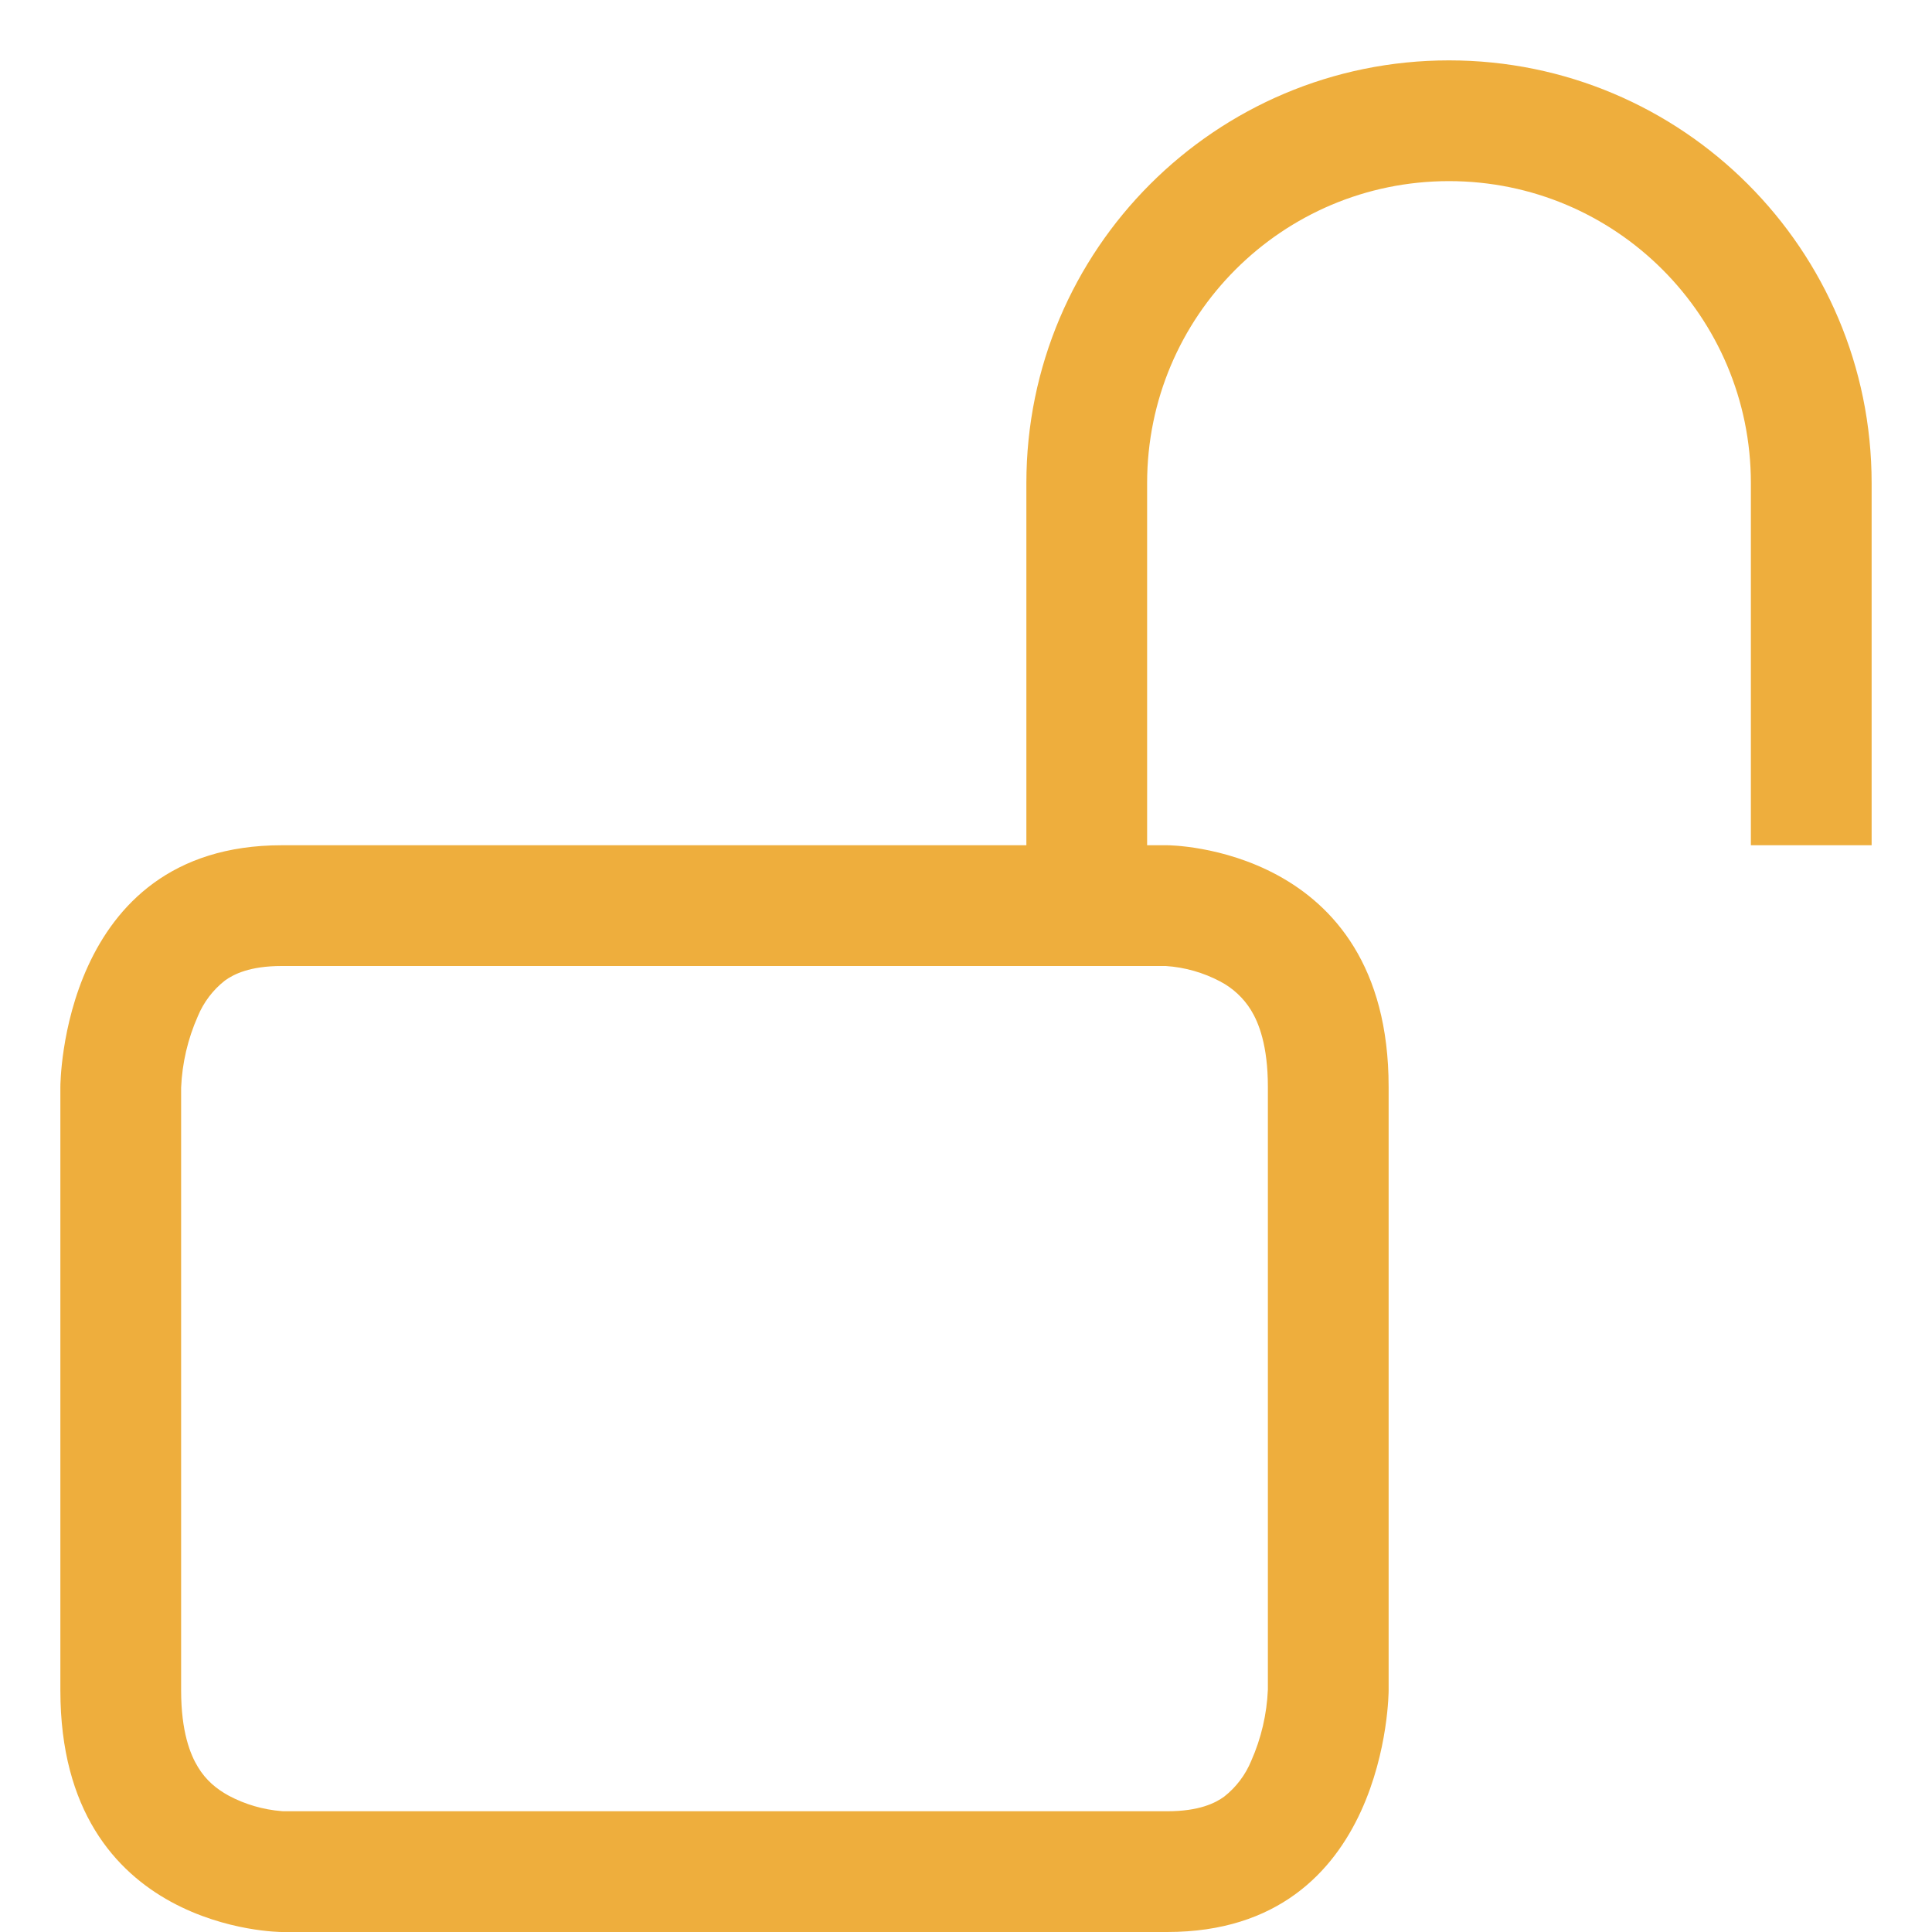
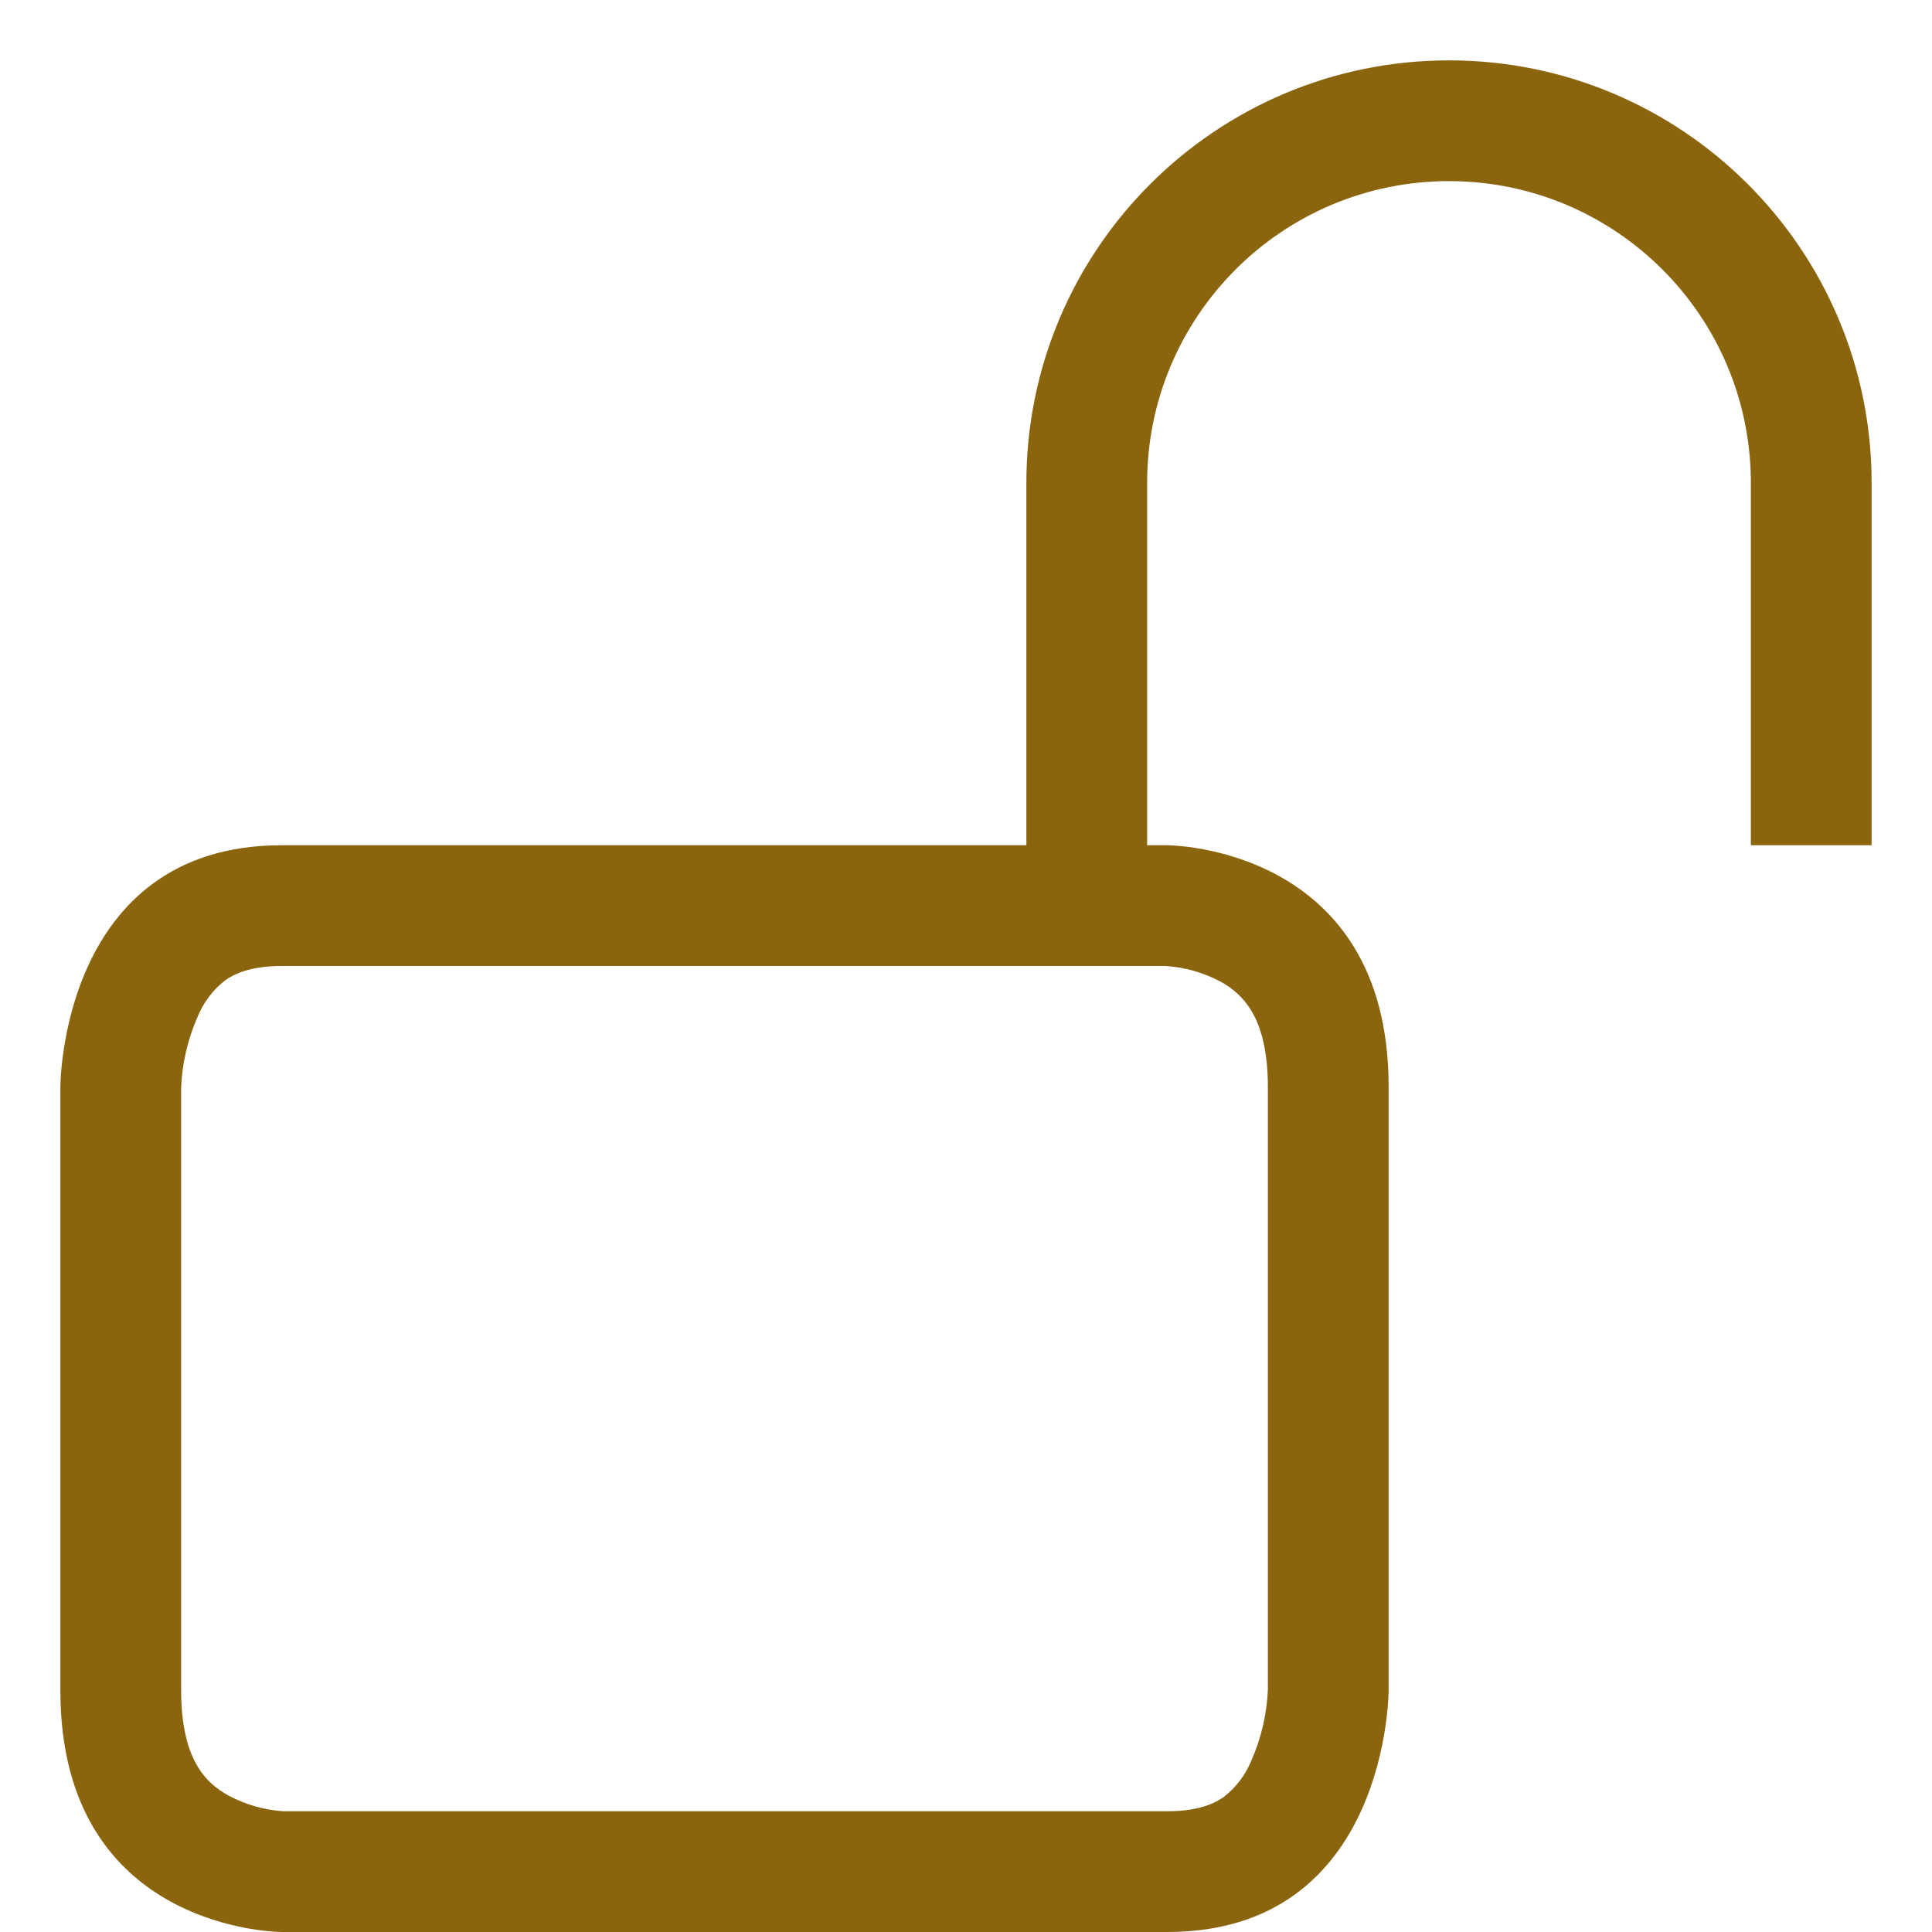
- <svg xmlns="http://www.w3.org/2000/svg" width="1em" height="1em" viewBox="0 0 16 16" class="bi bi-unlock" fill="#eeae3d">
+ <svg xmlns="http://www.w3.org/2000/svg" width="1em" height="1em" viewBox="0 0 16 16" class="bi bi-unlock" fill="#8B640E">
  <path fill-rule="evenodd" d="M9.655 8H2.333c-.264 0-.398.068-.471.121a.73.73 0 0 0-.224.296 1.626 1.626 0 0 0-.138.59V14c0 .342.076.531.14.635.064.106.151.18.256.237a1.122 1.122 0 0 0 .436.127l.013.001h7.322c.264 0 .398-.068.471-.121a.73.73 0 0 0 .224-.296 1.627 1.627 0 0 0 .138-.59V9c0-.342-.076-.531-.14-.635a.658.658 0 0 0-.255-.237A1.122 1.122 0 0 0 9.655 8zm.012-1H2.333C.5 7 .5 9 .5 9v5c0 2 1.833 2 1.833 2h7.334c1.833 0 1.833-2 1.833-2V9c0-2-1.833-2-1.833-2zM8.5 4a3.5 3.5 0 1 1 7 0v3h-1V4a2.5 2.5 0 0 0-5 0v3h-1V4z" />
</svg>
